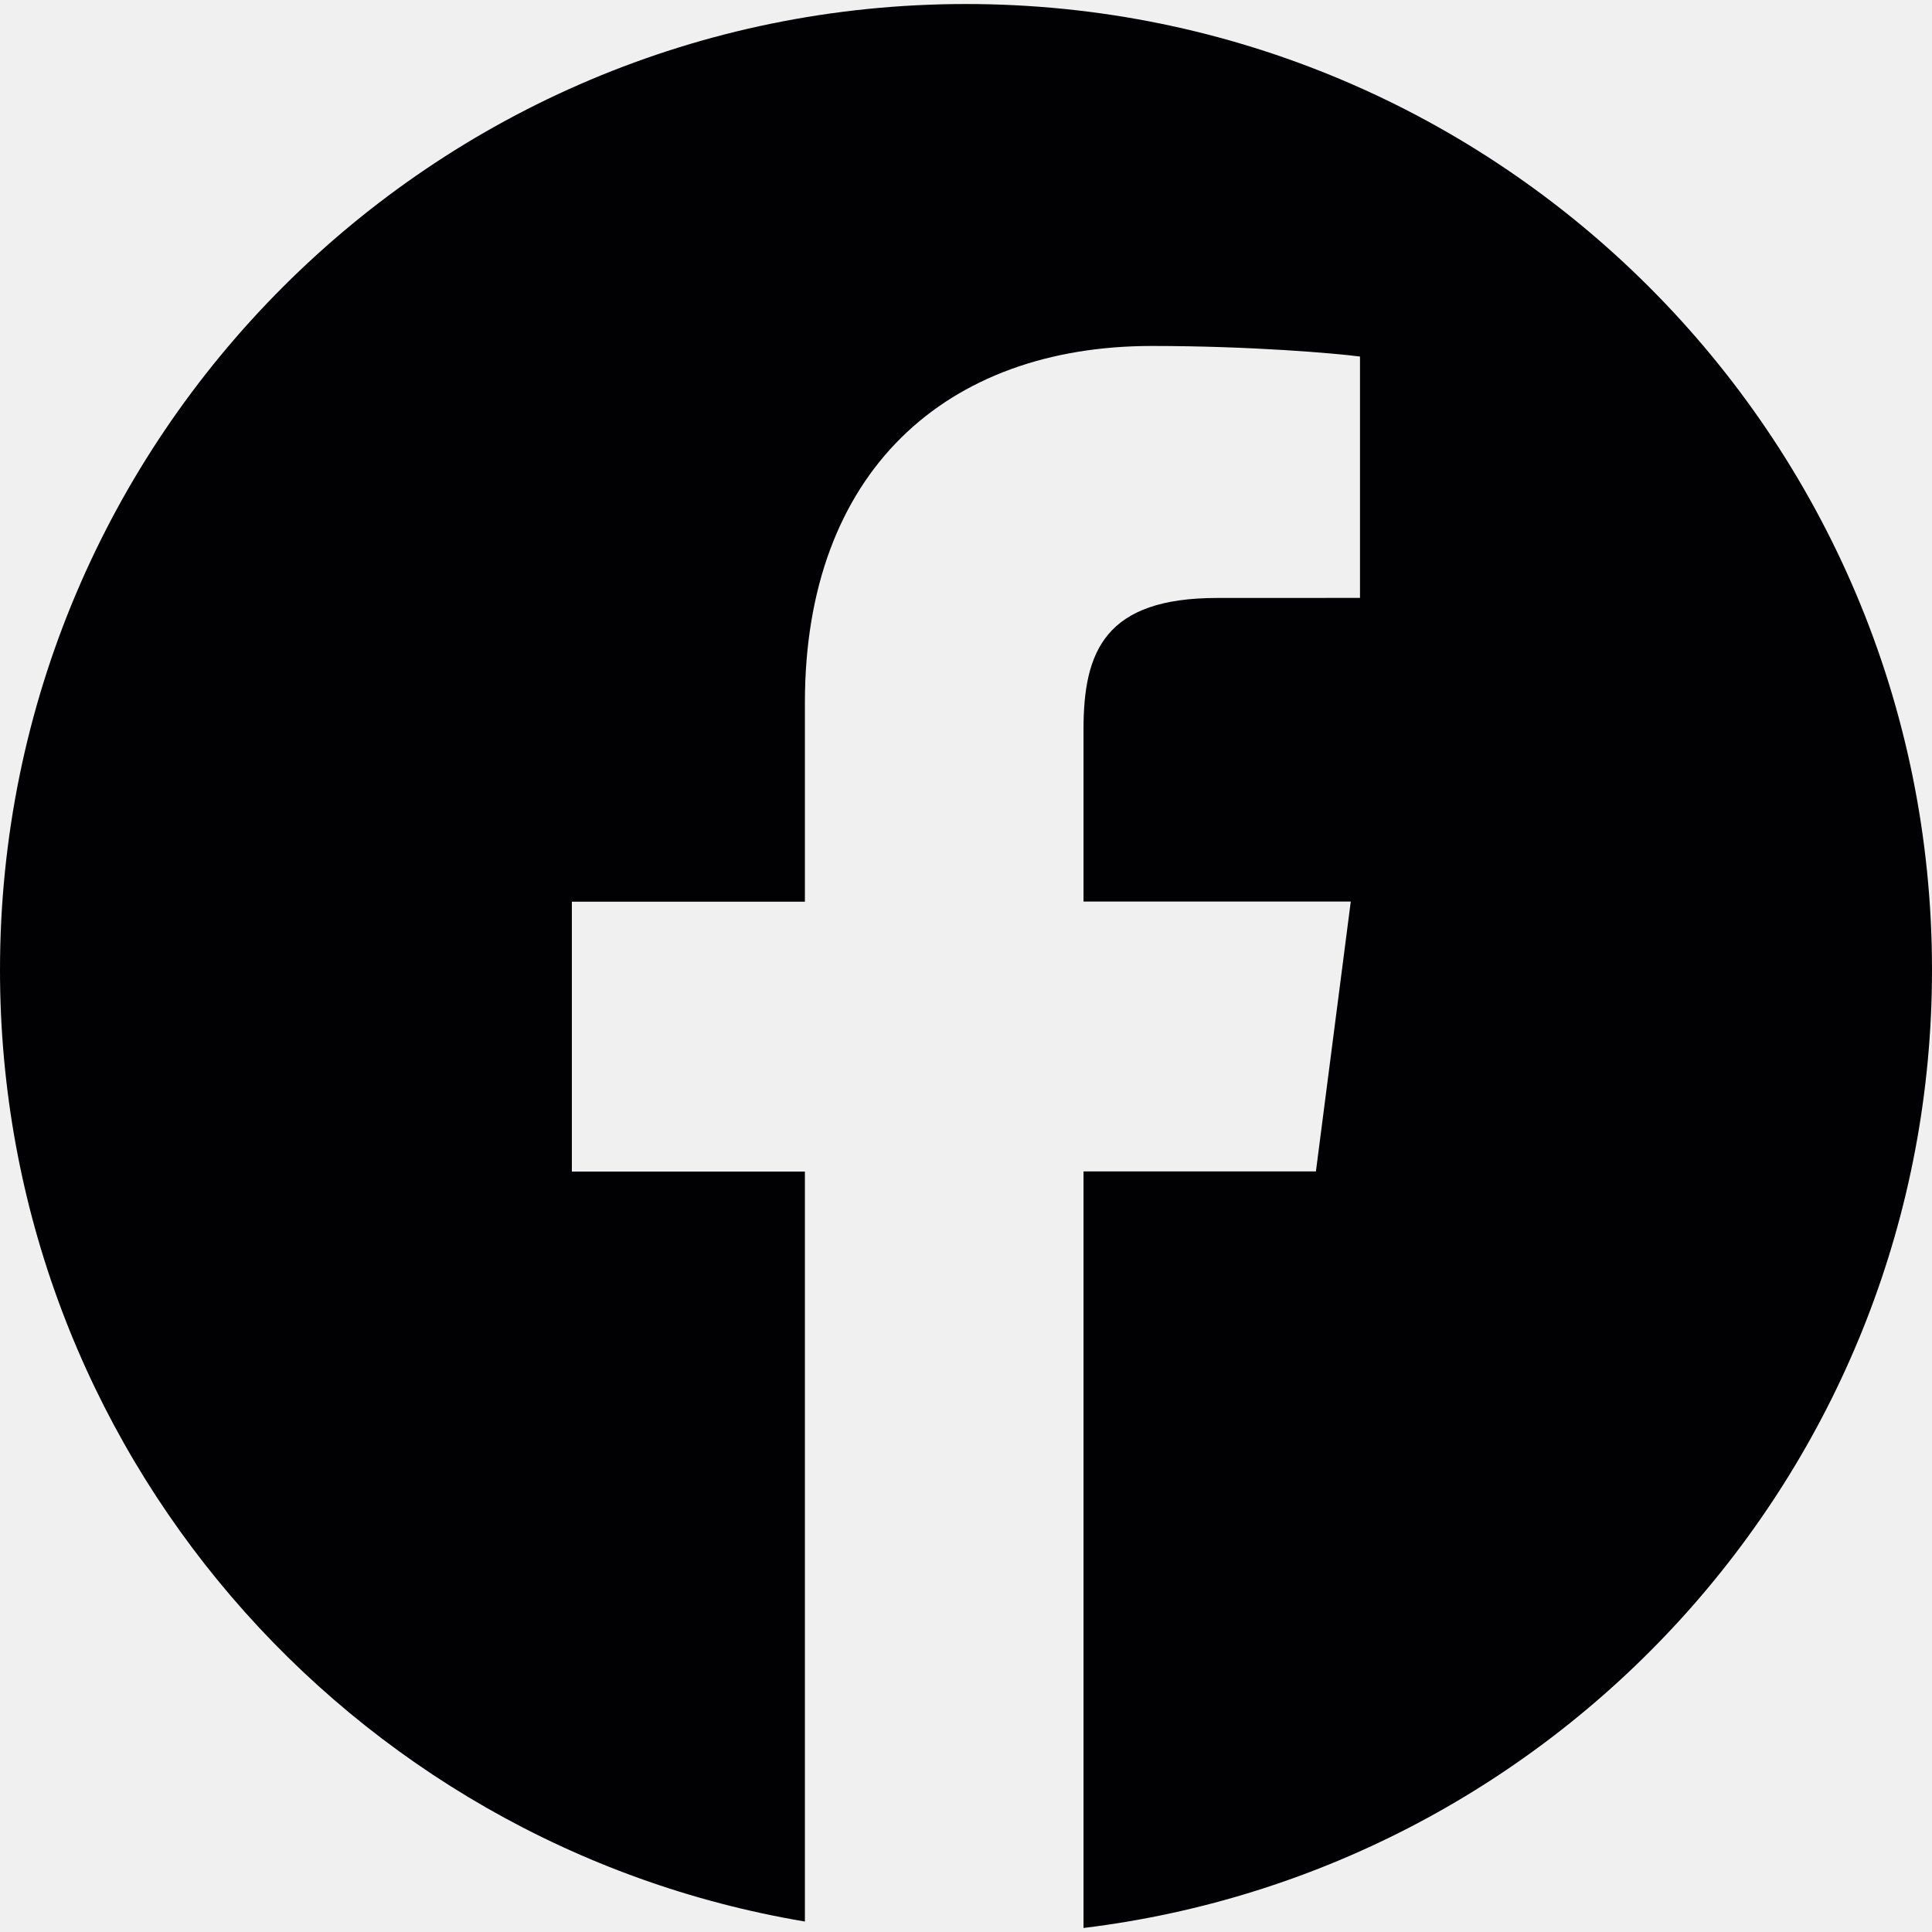
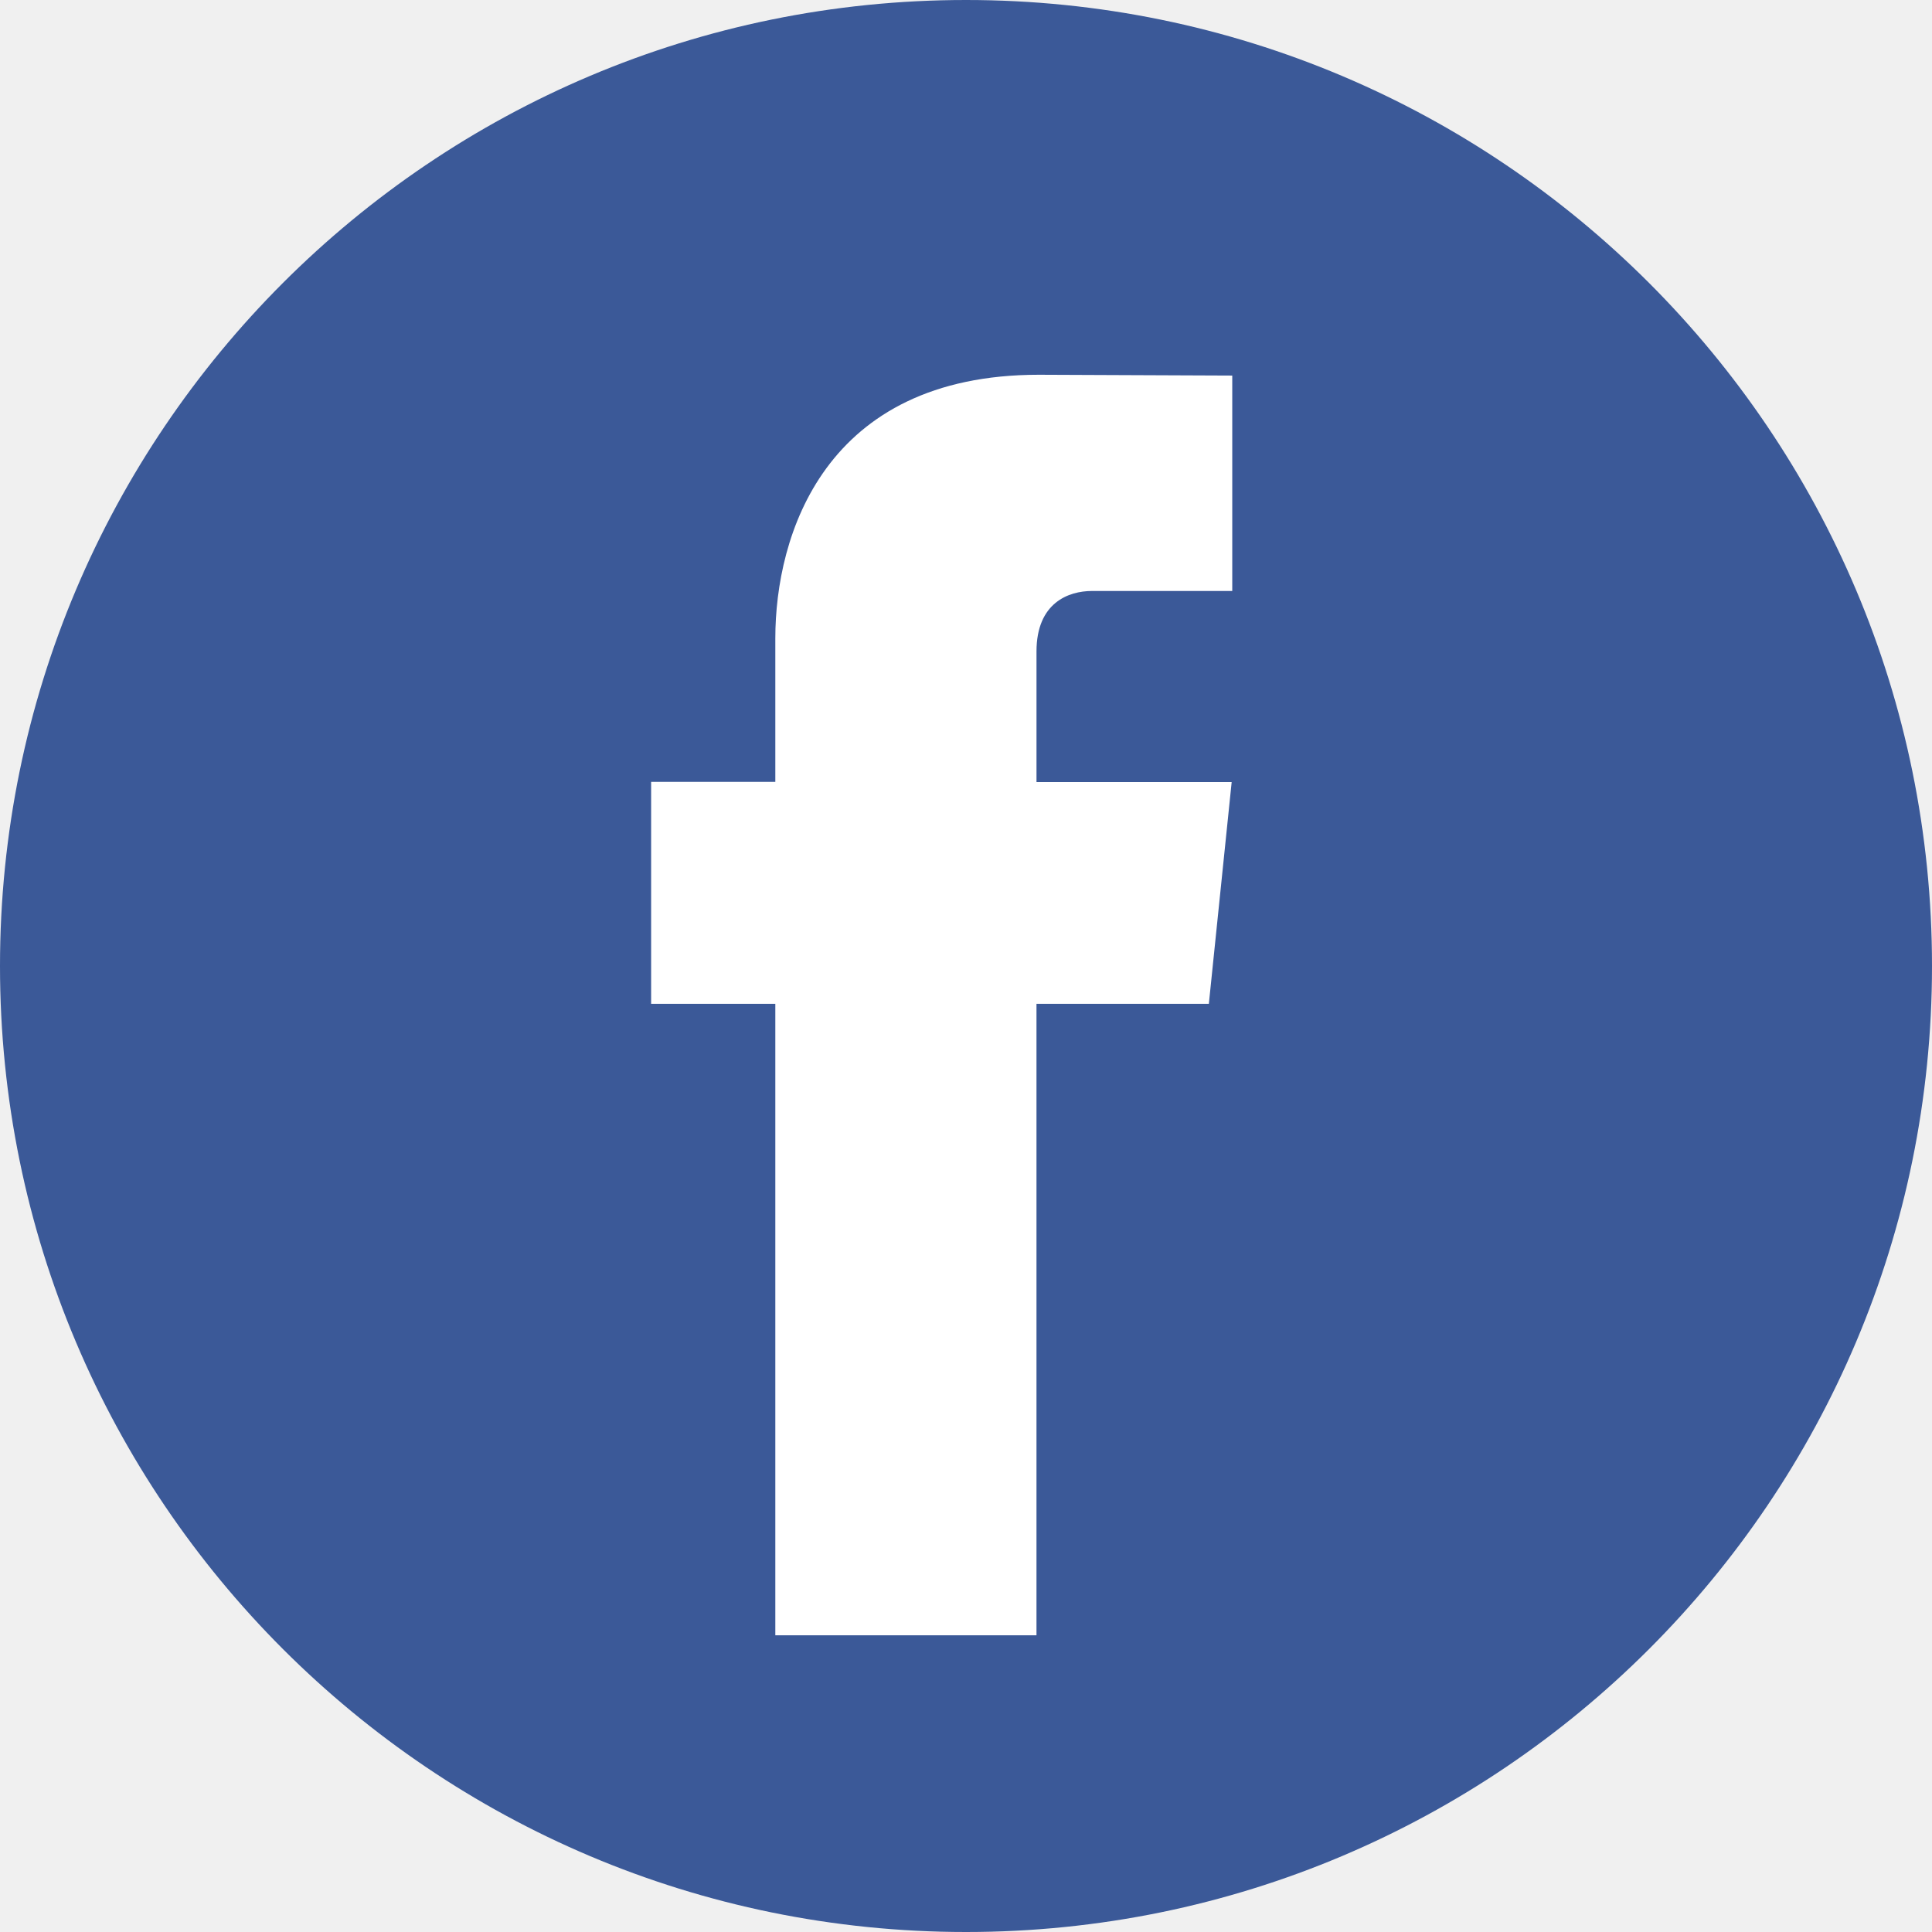
- <svg xmlns="http://www.w3.org/2000/svg" version="1.1" id="Capa_1" x="0px" y="0px" viewBox="0 0 167.657 167.657" style="enable-background:new 0 0 167.657 167.657;" xml:space="preserve">
+ <svg xmlns="http://www.w3.org/2000/svg" version="1.1" id="Capa_1" x="0px" y="0px" viewBox="0 0 112.196 112.196" style="enable-background:new 0 0 112.196 112.196;" xml:space="preserve">
  <g>
-     <path style="fill:#010002;" d="M83.829,0.349C37.532,0.349,0,37.881,0,84.178c0,41.523,30.222,75.911,69.848,82.57v-65.081H49.626   v-23.42h20.222V60.978c0-20.037,12.238-30.956,30.115-30.956c8.562,0,15.92,0.638,18.056,0.919v20.944l-12.399,0.006   c-9.72,0-11.594,4.618-11.594,11.397v14.947h23.193l-3.025,23.42H94.026v65.653c41.476-5.048,73.631-40.312,73.631-83.154   C167.657,37.881,130.125,0.349,83.829,0.349z" />
+     <circle style="fill:#3B5998;" cx="56.098" cy="56.098" r="56.098" />
+     <path style="fill:#FFFFFF;" d="M70.201,58.294h-10.01v36.672H45.025V58.294h-7.213V45.406h7.213v-8.34   c0-5.964,2.833-15.303,15.301-15.303L71.56,21.81v12.51h-8.151c-1.337,0-3.217,0.668-3.217,3.513v7.585h11.334L70.201,58.294z" />
  </g>
  <g>
</g>
  <g>
</g>
  <g>
</g>
  <g>
</g>
  <g>
</g>
  <g>
</g>
  <g>
</g>
  <g>
</g>
  <g>
</g>
  <g>
</g>
  <g>
</g>
  <g>
</g>
  <g>
</g>
  <g>
</g>
  <g>
</g>
</svg>
